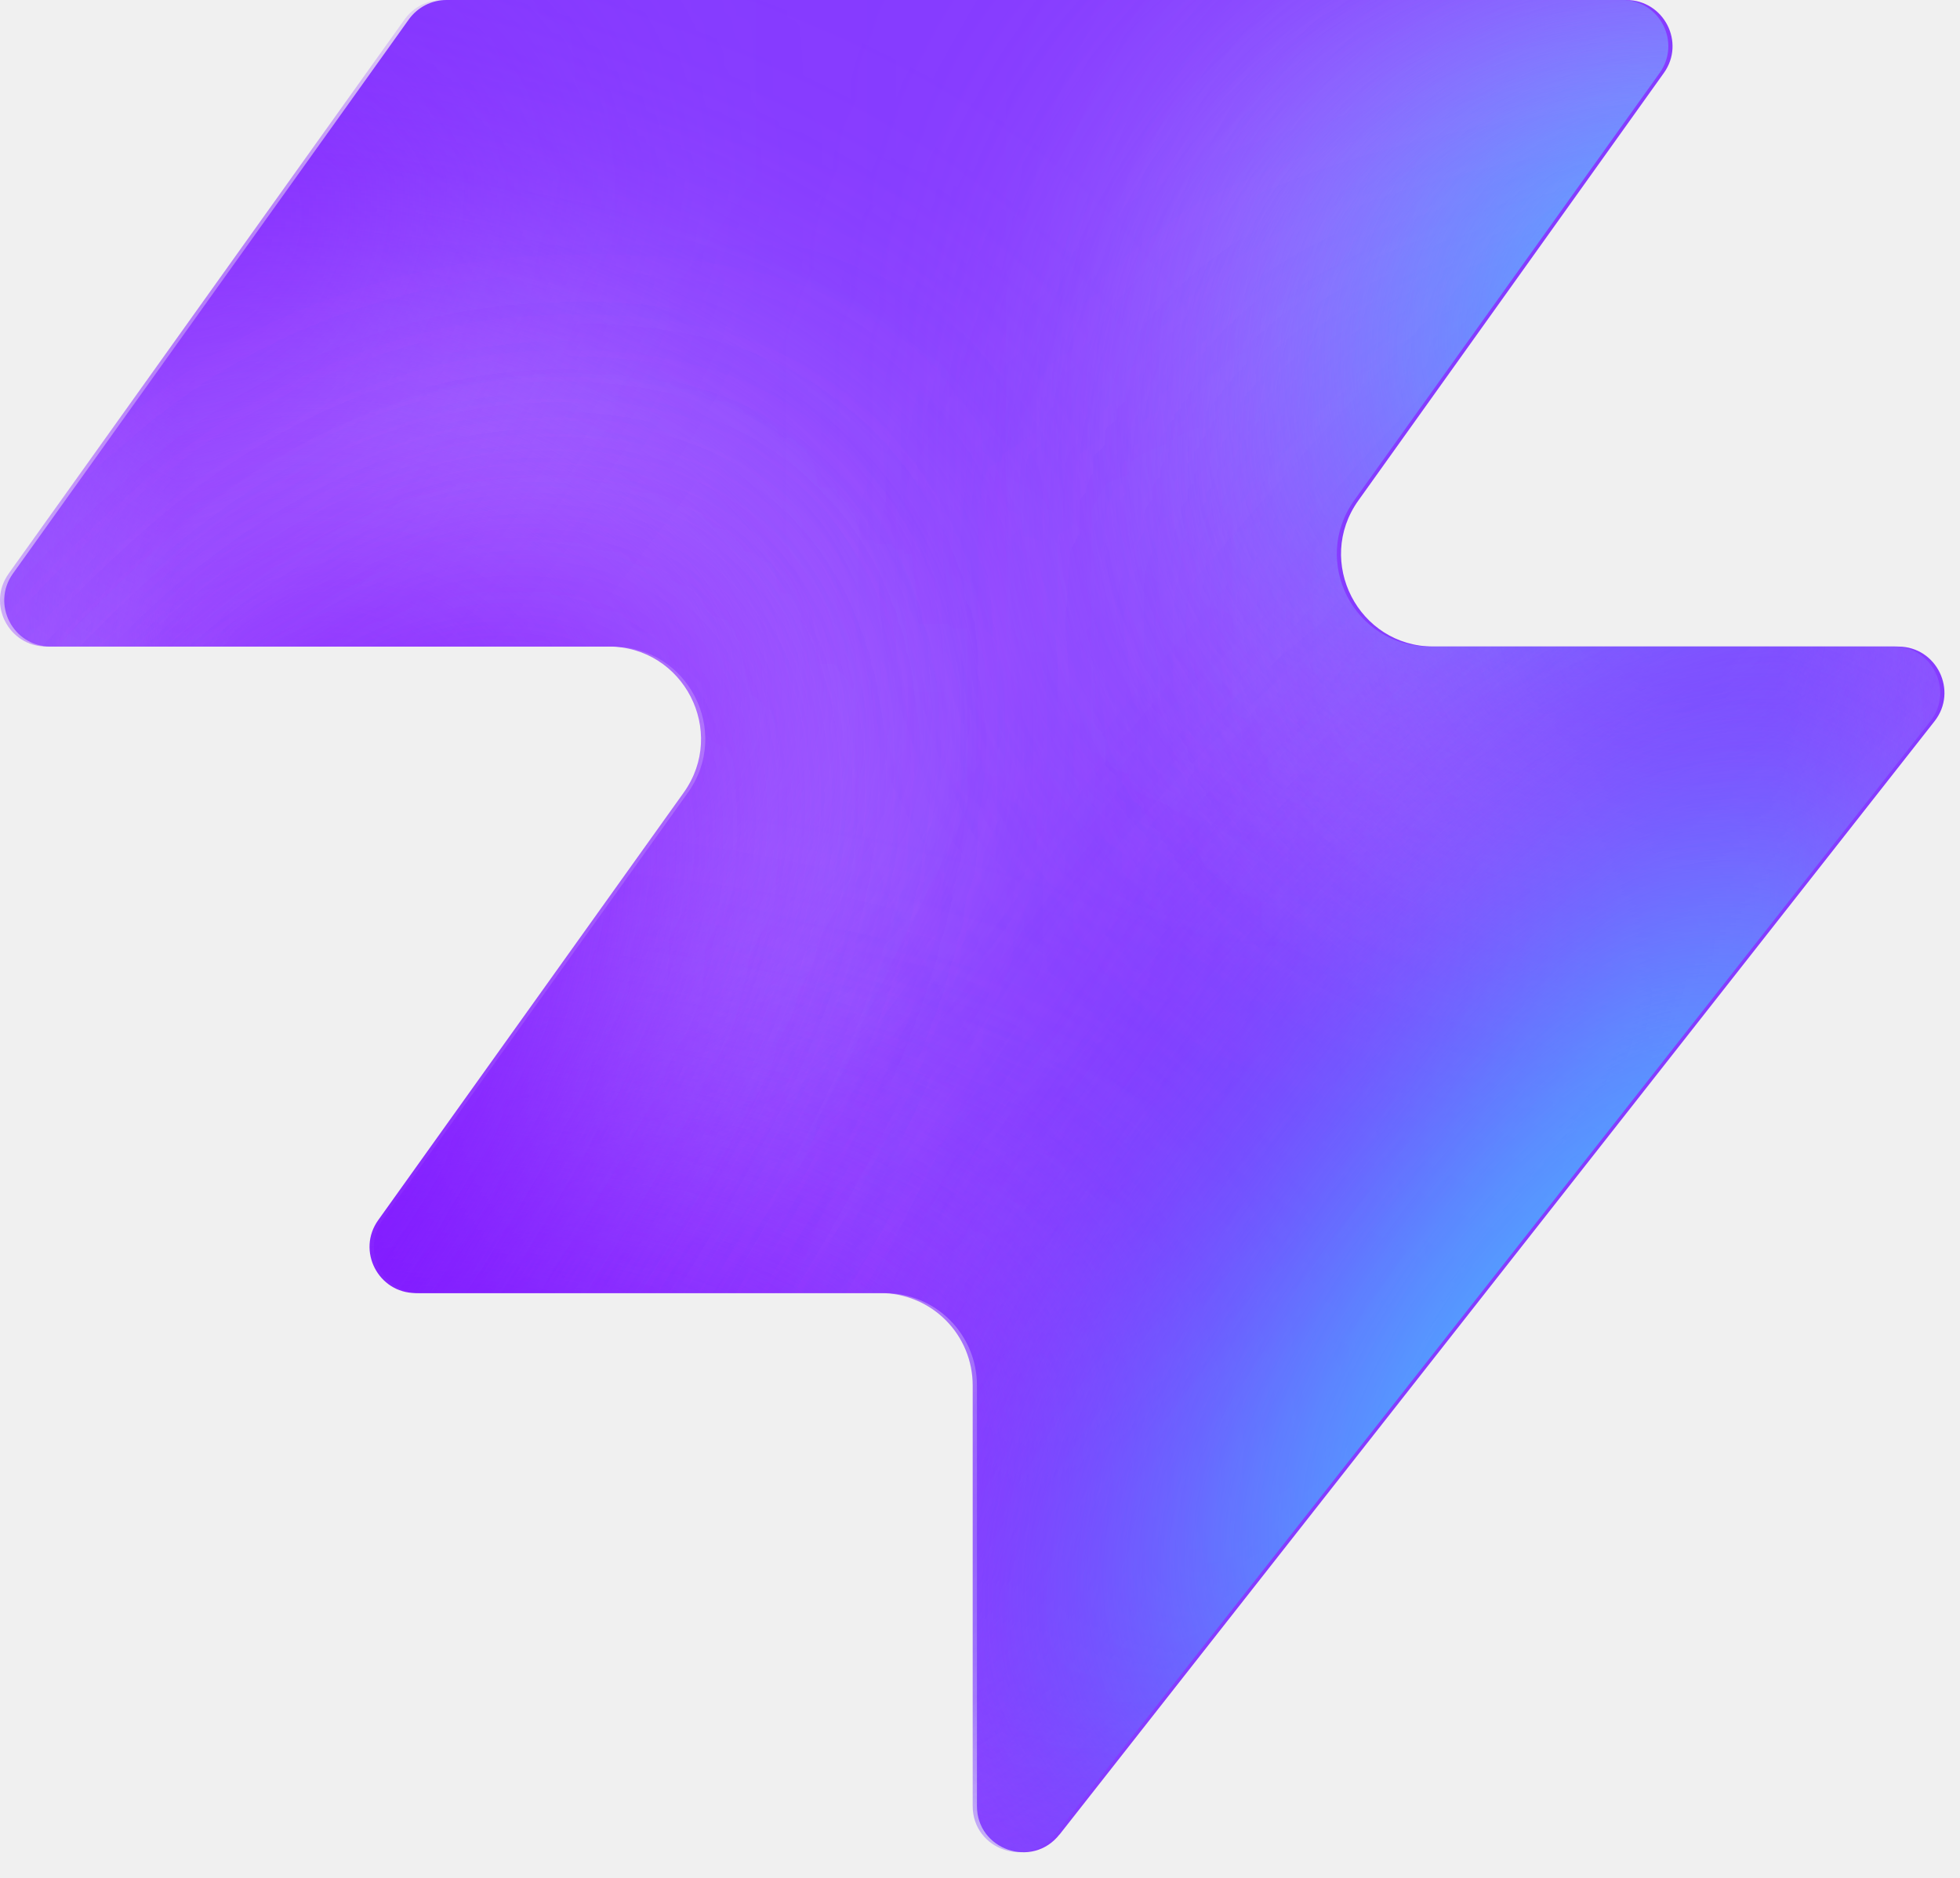
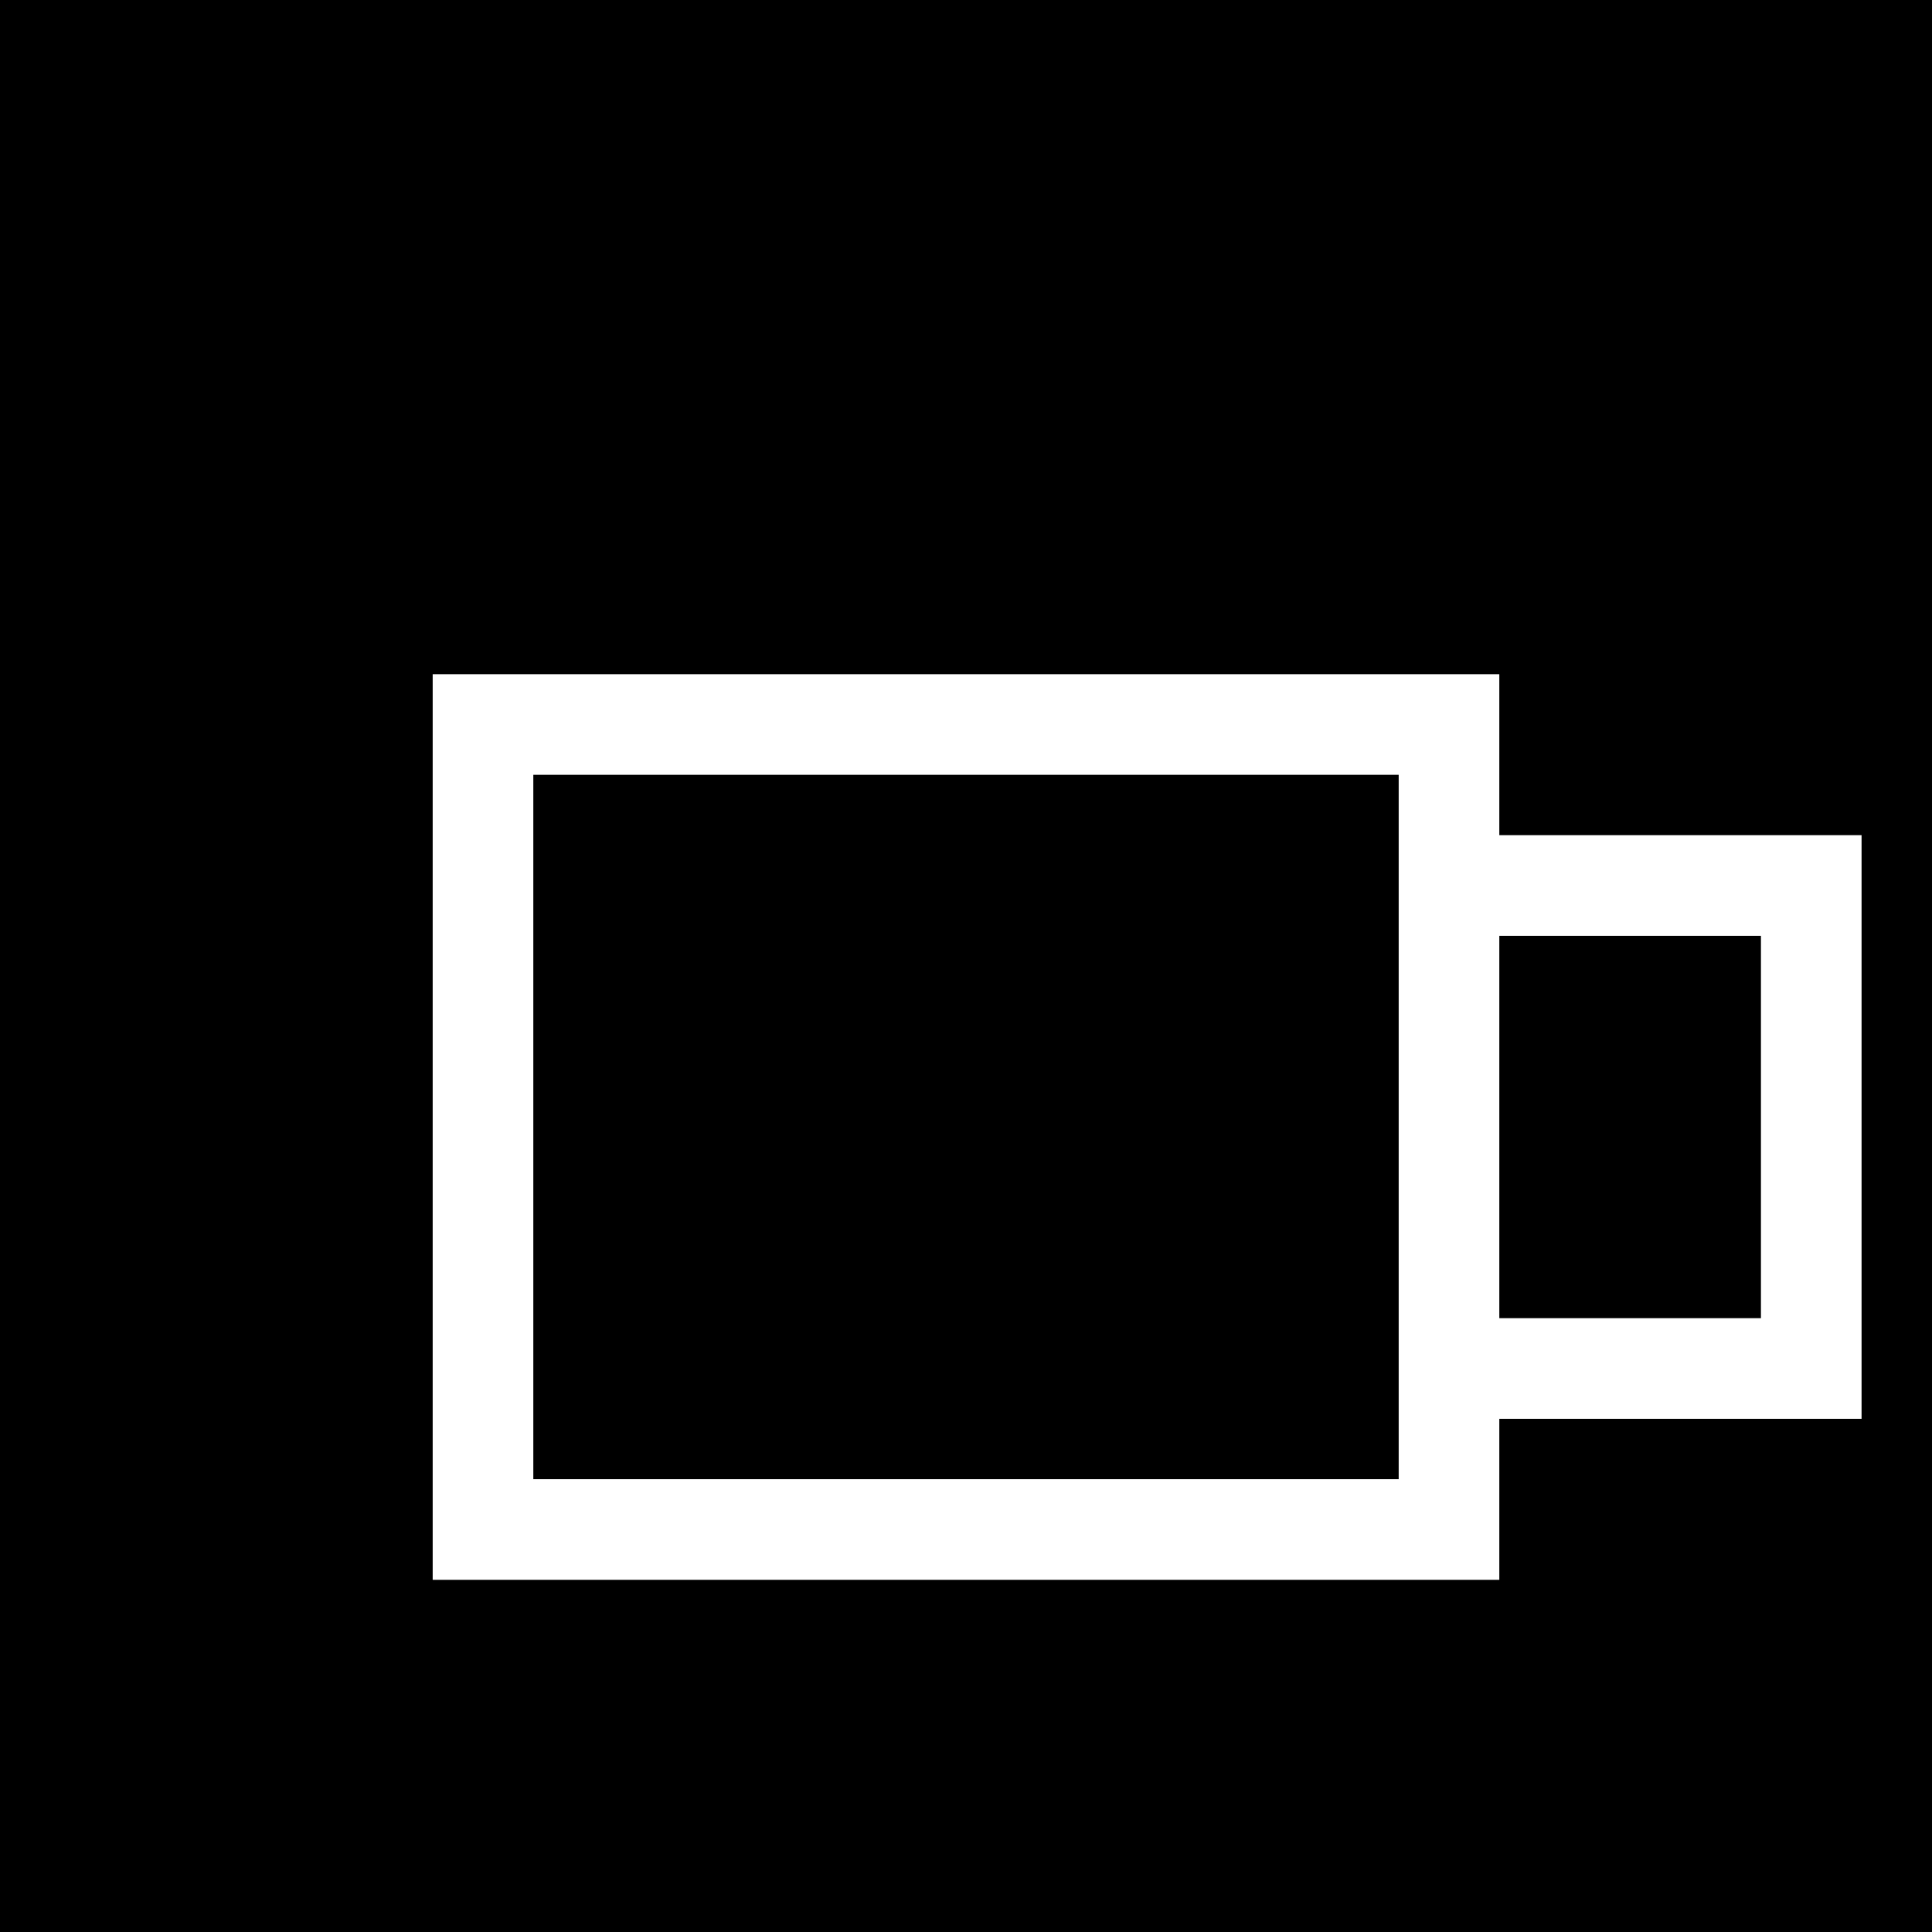
- <svg xmlns="http://www.w3.org/2000/svg" width="48" height="46" fill="none" viewBox="0 0 48 46">
-   <path fill="#863bff" d="M25.946 44.938c-.664.845-2.021.375-2.021-.698V33.937a2.26 2.26 0 0 0-2.262-2.262H10.287c-.92 0-1.456-1.04-.92-1.788l7.48-10.471c1.07-1.497 0-3.578-1.842-3.578H1.237c-.92 0-1.456-1.04-.92-1.788L10.013.474c.214-.297.556-.474.92-.474h28.894c.92 0 1.456 1.04.92 1.788l-7.48 10.471c-1.07 1.498 0 3.579 1.842 3.579h11.377c.943 0 1.473 1.088.89 1.83L25.947 44.94z" style="fill:#863bff;fill:color(display-p3 .525 .23 1);fill-opacity:1" />
-   <mask id="a" width="48" height="46" x="0" y="0" maskUnits="userSpaceOnUse" style="mask-type:alpha">
-     <path fill="#000" d="M25.842 44.938c-.664.844-2.021.375-2.021-.698V33.937a2.26 2.26 0 0 0-2.262-2.262H10.183c-.92 0-1.456-1.04-.92-1.788l7.48-10.471c1.07-1.498 0-3.579-1.842-3.579H1.133c-.92 0-1.456-1.04-.92-1.787L9.91.473c.214-.297.556-.474.92-.474h28.894c.92 0 1.456 1.04.92 1.788l-7.48 10.471c-1.07 1.498 0 3.578 1.842 3.578h11.377c.943 0 1.473 1.088.89 1.832L25.843 44.94z" style="fill:#000;fill-opacity:1" />
-   </mask>
-   <g mask="url(#a)">
-     <g filter="url(#b)">
-       <ellipse cx="5.508" cy="14.704" fill="#ede6ff" rx="5.508" ry="14.704" style="fill:#ede6ff;fill:color(display-p3 .927 .903 1);fill-opacity:1" transform="matrix(.00324 1 1 -.00324 -4.47 31.516)" />
-     </g>
-     <g filter="url(#c)">
-       <ellipse cx="10.399" cy="29.851" fill="#ede6ff" rx="10.399" ry="29.851" style="fill:#ede6ff;fill:color(display-p3 .927 .903 1);fill-opacity:1" transform="matrix(.00324 1 1 -.00324 -39.328 7.883)" />
-     </g>
-     <g filter="url(#d)">
-       <ellipse cx="5.508" cy="30.487" fill="#7e14ff" rx="5.508" ry="30.487" style="fill:#7e14ff;fill:color(display-p3 .492 .077 1);fill-opacity:1" transform="rotate(89.814 -25.913 -14.639)scale(1 -1)" />
-     </g>
-     <g filter="url(#e)">
-       <ellipse cx="5.508" cy="30.599" fill="#7e14ff" rx="5.508" ry="30.599" style="fill:#7e14ff;fill:color(display-p3 .492 .077 1);fill-opacity:1" transform="rotate(89.814 -32.644 -3.334)scale(1 -1)" />
-     </g>
-     <g filter="url(#f)">
-       <ellipse cx="5.508" cy="30.599" fill="#7e14ff" rx="5.508" ry="30.599" style="fill:#7e14ff;fill:color(display-p3 .492 .077 1);fill-opacity:1" transform="matrix(.00324 1 1 -.00324 -34.34 30.47)" />
-     </g>
-     <g filter="url(#g)">
-       <ellipse cx="14.072" cy="22.078" fill="#ede6ff" rx="14.072" ry="22.078" style="fill:#ede6ff;fill:color(display-p3 .927 .903 1);fill-opacity:1" transform="rotate(93.35 24.506 48.493)scale(-1 1)" />
-     </g>
-     <g filter="url(#h)">
-       <ellipse cx="3.47" cy="21.501" fill="#7e14ff" rx="3.47" ry="21.501" style="fill:#7e14ff;fill:color(display-p3 .492 .077 1);fill-opacity:1" transform="rotate(89.009 28.708 47.59)scale(-1 1)" />
-     </g>
-     <g filter="url(#i)">
-       <ellipse cx="3.47" cy="21.501" fill="#7e14ff" rx="3.47" ry="21.501" style="fill:#7e14ff;fill:color(display-p3 .492 .077 1);fill-opacity:1" transform="rotate(89.009 28.708 47.59)scale(-1 1)" />
-     </g>
-     <g filter="url(#j)">
-       <ellipse cx=".387" cy="8.972" fill="#7e14ff" rx="4.407" ry="29.108" style="fill:#7e14ff;fill:color(display-p3 .492 .077 1);fill-opacity:1" transform="rotate(39.51 .387 8.972)" />
-     </g>
-     <g filter="url(#k)">
-       <ellipse cx="47.523" cy="-6.092" fill="#7e14ff" rx="4.407" ry="29.108" style="fill:#7e14ff;fill:color(display-p3 .492 .077 1);fill-opacity:1" transform="rotate(37.892 47.523 -6.092)" />
-     </g>
-     <g filter="url(#l)">
-       <ellipse cx="41.412" cy="6.333" fill="#47bfff" rx="5.971" ry="9.665" style="fill:#47bfff;fill:color(display-p3 .28 .748 1);fill-opacity:1" transform="rotate(37.892 41.412 6.333)" />
-     </g>
-     <g filter="url(#m)">
-       <ellipse cx="-1.879" cy="38.332" fill="#7e14ff" rx="4.407" ry="29.108" style="fill:#7e14ff;fill:color(display-p3 .492 .077 1);fill-opacity:1" transform="rotate(37.892 -1.88 38.332)" />
-     </g>
-     <g filter="url(#n)">
-       <ellipse cx="-1.879" cy="38.332" fill="#7e14ff" rx="4.407" ry="29.108" style="fill:#7e14ff;fill:color(display-p3 .492 .077 1);fill-opacity:1" transform="rotate(37.892 -1.88 38.332)" />
-     </g>
-     <g filter="url(#o)">
-       <ellipse cx="35.651" cy="29.907" fill="#7e14ff" rx="4.407" ry="29.108" style="fill:#7e14ff;fill:color(display-p3 .492 .077 1);fill-opacity:1" transform="rotate(37.892 35.651 29.907)" />
-     </g>
-     <g filter="url(#p)">
-       <ellipse cx="38.418" cy="32.4" fill="#47bfff" rx="5.971" ry="15.297" style="fill:#47bfff;fill:color(display-p3 .28 .748 1);fill-opacity:1" transform="rotate(37.892 38.418 32.4)" />
-     </g>
-   </g>
-   <defs>
-     <filter id="b" width="60.045" height="41.654" x="-19.77" y="16.149" color-interpolation-filters="sRGB" filterUnits="userSpaceOnUse">
-       <feFlood flood-opacity="0" result="BackgroundImageFix" />
-       <feBlend in="SourceGraphic" in2="BackgroundImageFix" result="shape" />
-       <feGaussianBlur result="effect1_foregroundBlur_2002_17158" stdDeviation="7.659" />
-     </filter>
-     <filter id="c" width="90.34" height="51.437" x="-54.613" y="-7.533" color-interpolation-filters="sRGB" filterUnits="userSpaceOnUse">
-       <feFlood flood-opacity="0" result="BackgroundImageFix" />
-       <feBlend in="SourceGraphic" in2="BackgroundImageFix" result="shape" />
-       <feGaussianBlur result="effect1_foregroundBlur_2002_17158" stdDeviation="7.659" />
-     </filter>
-     <filter id="d" width="79.355" height="29.4" x="-49.64" y="2.03" color-interpolation-filters="sRGB" filterUnits="userSpaceOnUse">
-       <feFlood flood-opacity="0" result="BackgroundImageFix" />
-       <feBlend in="SourceGraphic" in2="BackgroundImageFix" result="shape" />
-       <feGaussianBlur result="effect1_foregroundBlur_2002_17158" stdDeviation="4.596" />
-     </filter>
-     <filter id="e" width="79.579" height="29.4" x="-45.045" y="20.029" color-interpolation-filters="sRGB" filterUnits="userSpaceOnUse">
-       <feFlood flood-opacity="0" result="BackgroundImageFix" />
-       <feBlend in="SourceGraphic" in2="BackgroundImageFix" result="shape" />
-       <feGaussianBlur result="effect1_foregroundBlur_2002_17158" stdDeviation="4.596" />
-     </filter>
-     <filter id="f" width="79.579" height="29.4" x="-43.513" y="21.178" color-interpolation-filters="sRGB" filterUnits="userSpaceOnUse">
-       <feFlood flood-opacity="0" result="BackgroundImageFix" />
-       <feBlend in="SourceGraphic" in2="BackgroundImageFix" result="shape" />
-       <feGaussianBlur result="effect1_foregroundBlur_2002_17158" stdDeviation="4.596" />
-     </filter>
-     <filter id="g" width="74.749" height="58.852" x="15.756" y="-17.901" color-interpolation-filters="sRGB" filterUnits="userSpaceOnUse">
-       <feFlood flood-opacity="0" result="BackgroundImageFix" />
-       <feBlend in="SourceGraphic" in2="BackgroundImageFix" result="shape" />
-       <feGaussianBlur result="effect1_foregroundBlur_2002_17158" stdDeviation="7.659" />
-     </filter>
-     <filter id="h" width="61.377" height="25.362" x="23.548" y="2.284" color-interpolation-filters="sRGB" filterUnits="userSpaceOnUse">
-       <feFlood flood-opacity="0" result="BackgroundImageFix" />
-       <feBlend in="SourceGraphic" in2="BackgroundImageFix" result="shape" />
-       <feGaussianBlur result="effect1_foregroundBlur_2002_17158" stdDeviation="4.596" />
-     </filter>
-     <filter id="i" width="61.377" height="25.362" x="23.548" y="2.284" color-interpolation-filters="sRGB" filterUnits="userSpaceOnUse">
-       <feFlood flood-opacity="0" result="BackgroundImageFix" />
-       <feBlend in="SourceGraphic" in2="BackgroundImageFix" result="shape" />
-       <feGaussianBlur result="effect1_foregroundBlur_2002_17158" stdDeviation="4.596" />
-     </filter>
-     <filter id="j" width="56.045" height="63.649" x="-27.636" y="-22.853" color-interpolation-filters="sRGB" filterUnits="userSpaceOnUse">
-       <feFlood flood-opacity="0" result="BackgroundImageFix" />
-       <feBlend in="SourceGraphic" in2="BackgroundImageFix" result="shape" />
-       <feGaussianBlur result="effect1_foregroundBlur_2002_17158" stdDeviation="4.596" />
-     </filter>
-     <filter id="k" width="54.814" height="64.646" x="20.116" y="-38.415" color-interpolation-filters="sRGB" filterUnits="userSpaceOnUse">
-       <feFlood flood-opacity="0" result="BackgroundImageFix" />
-       <feBlend in="SourceGraphic" in2="BackgroundImageFix" result="shape" />
-       <feGaussianBlur result="effect1_foregroundBlur_2002_17158" stdDeviation="4.596" />
-     </filter>
-     <filter id="l" width="33.541" height="35.313" x="24.641" y="-11.323" color-interpolation-filters="sRGB" filterUnits="userSpaceOnUse">
-       <feFlood flood-opacity="0" result="BackgroundImageFix" />
-       <feBlend in="SourceGraphic" in2="BackgroundImageFix" result="shape" />
-       <feGaussianBlur result="effect1_foregroundBlur_2002_17158" stdDeviation="4.596" />
-     </filter>
-     <filter id="m" width="54.814" height="64.646" x="-29.286" y="6.009" color-interpolation-filters="sRGB" filterUnits="userSpaceOnUse">
-       <feFlood flood-opacity="0" result="BackgroundImageFix" />
-       <feBlend in="SourceGraphic" in2="BackgroundImageFix" result="shape" />
-       <feGaussianBlur result="effect1_foregroundBlur_2002_17158" stdDeviation="4.596" />
-     </filter>
-     <filter id="n" width="54.814" height="64.646" x="-29.286" y="6.009" color-interpolation-filters="sRGB" filterUnits="userSpaceOnUse">
-       <feFlood flood-opacity="0" result="BackgroundImageFix" />
-       <feBlend in="SourceGraphic" in2="BackgroundImageFix" result="shape" />
-       <feGaussianBlur result="effect1_foregroundBlur_2002_17158" stdDeviation="4.596" />
-     </filter>
-     <filter id="o" width="54.814" height="64.646" x="8.244" y="-2.416" color-interpolation-filters="sRGB" filterUnits="userSpaceOnUse">
-       <feFlood flood-opacity="0" result="BackgroundImageFix" />
-       <feBlend in="SourceGraphic" in2="BackgroundImageFix" result="shape" />
-       <feGaussianBlur result="effect1_foregroundBlur_2002_17158" stdDeviation="4.596" />
-     </filter>
-     <filter id="p" width="39.409" height="43.623" x="18.713" y="10.588" color-interpolation-filters="sRGB" filterUnits="userSpaceOnUse">
-       <feFlood flood-opacity="0" result="BackgroundImageFix" />
-       <feBlend in="SourceGraphic" in2="BackgroundImageFix" result="shape" />
-       <feGaussianBlur result="effect1_foregroundBlur_2002_17158" stdDeviation="4.596" />
-     </filter>
-   </defs>
+ <svg xmlns="http://www.w3.org/2000/svg" width="48" height="48" viewBox="0 0 48 48">
+   <rect width="48" height="48" fill="#000000" />
+   <rect x="12" y="18" width="24" height="20" fill="none" stroke="#ffffff" stroke-width="2.5" />
+   <path d="M36 22 L45 22 L45 34 L36 34" fill="none" stroke="#ffffff" stroke-width="2.5" stroke-linejoin="miter" />
</svg>
